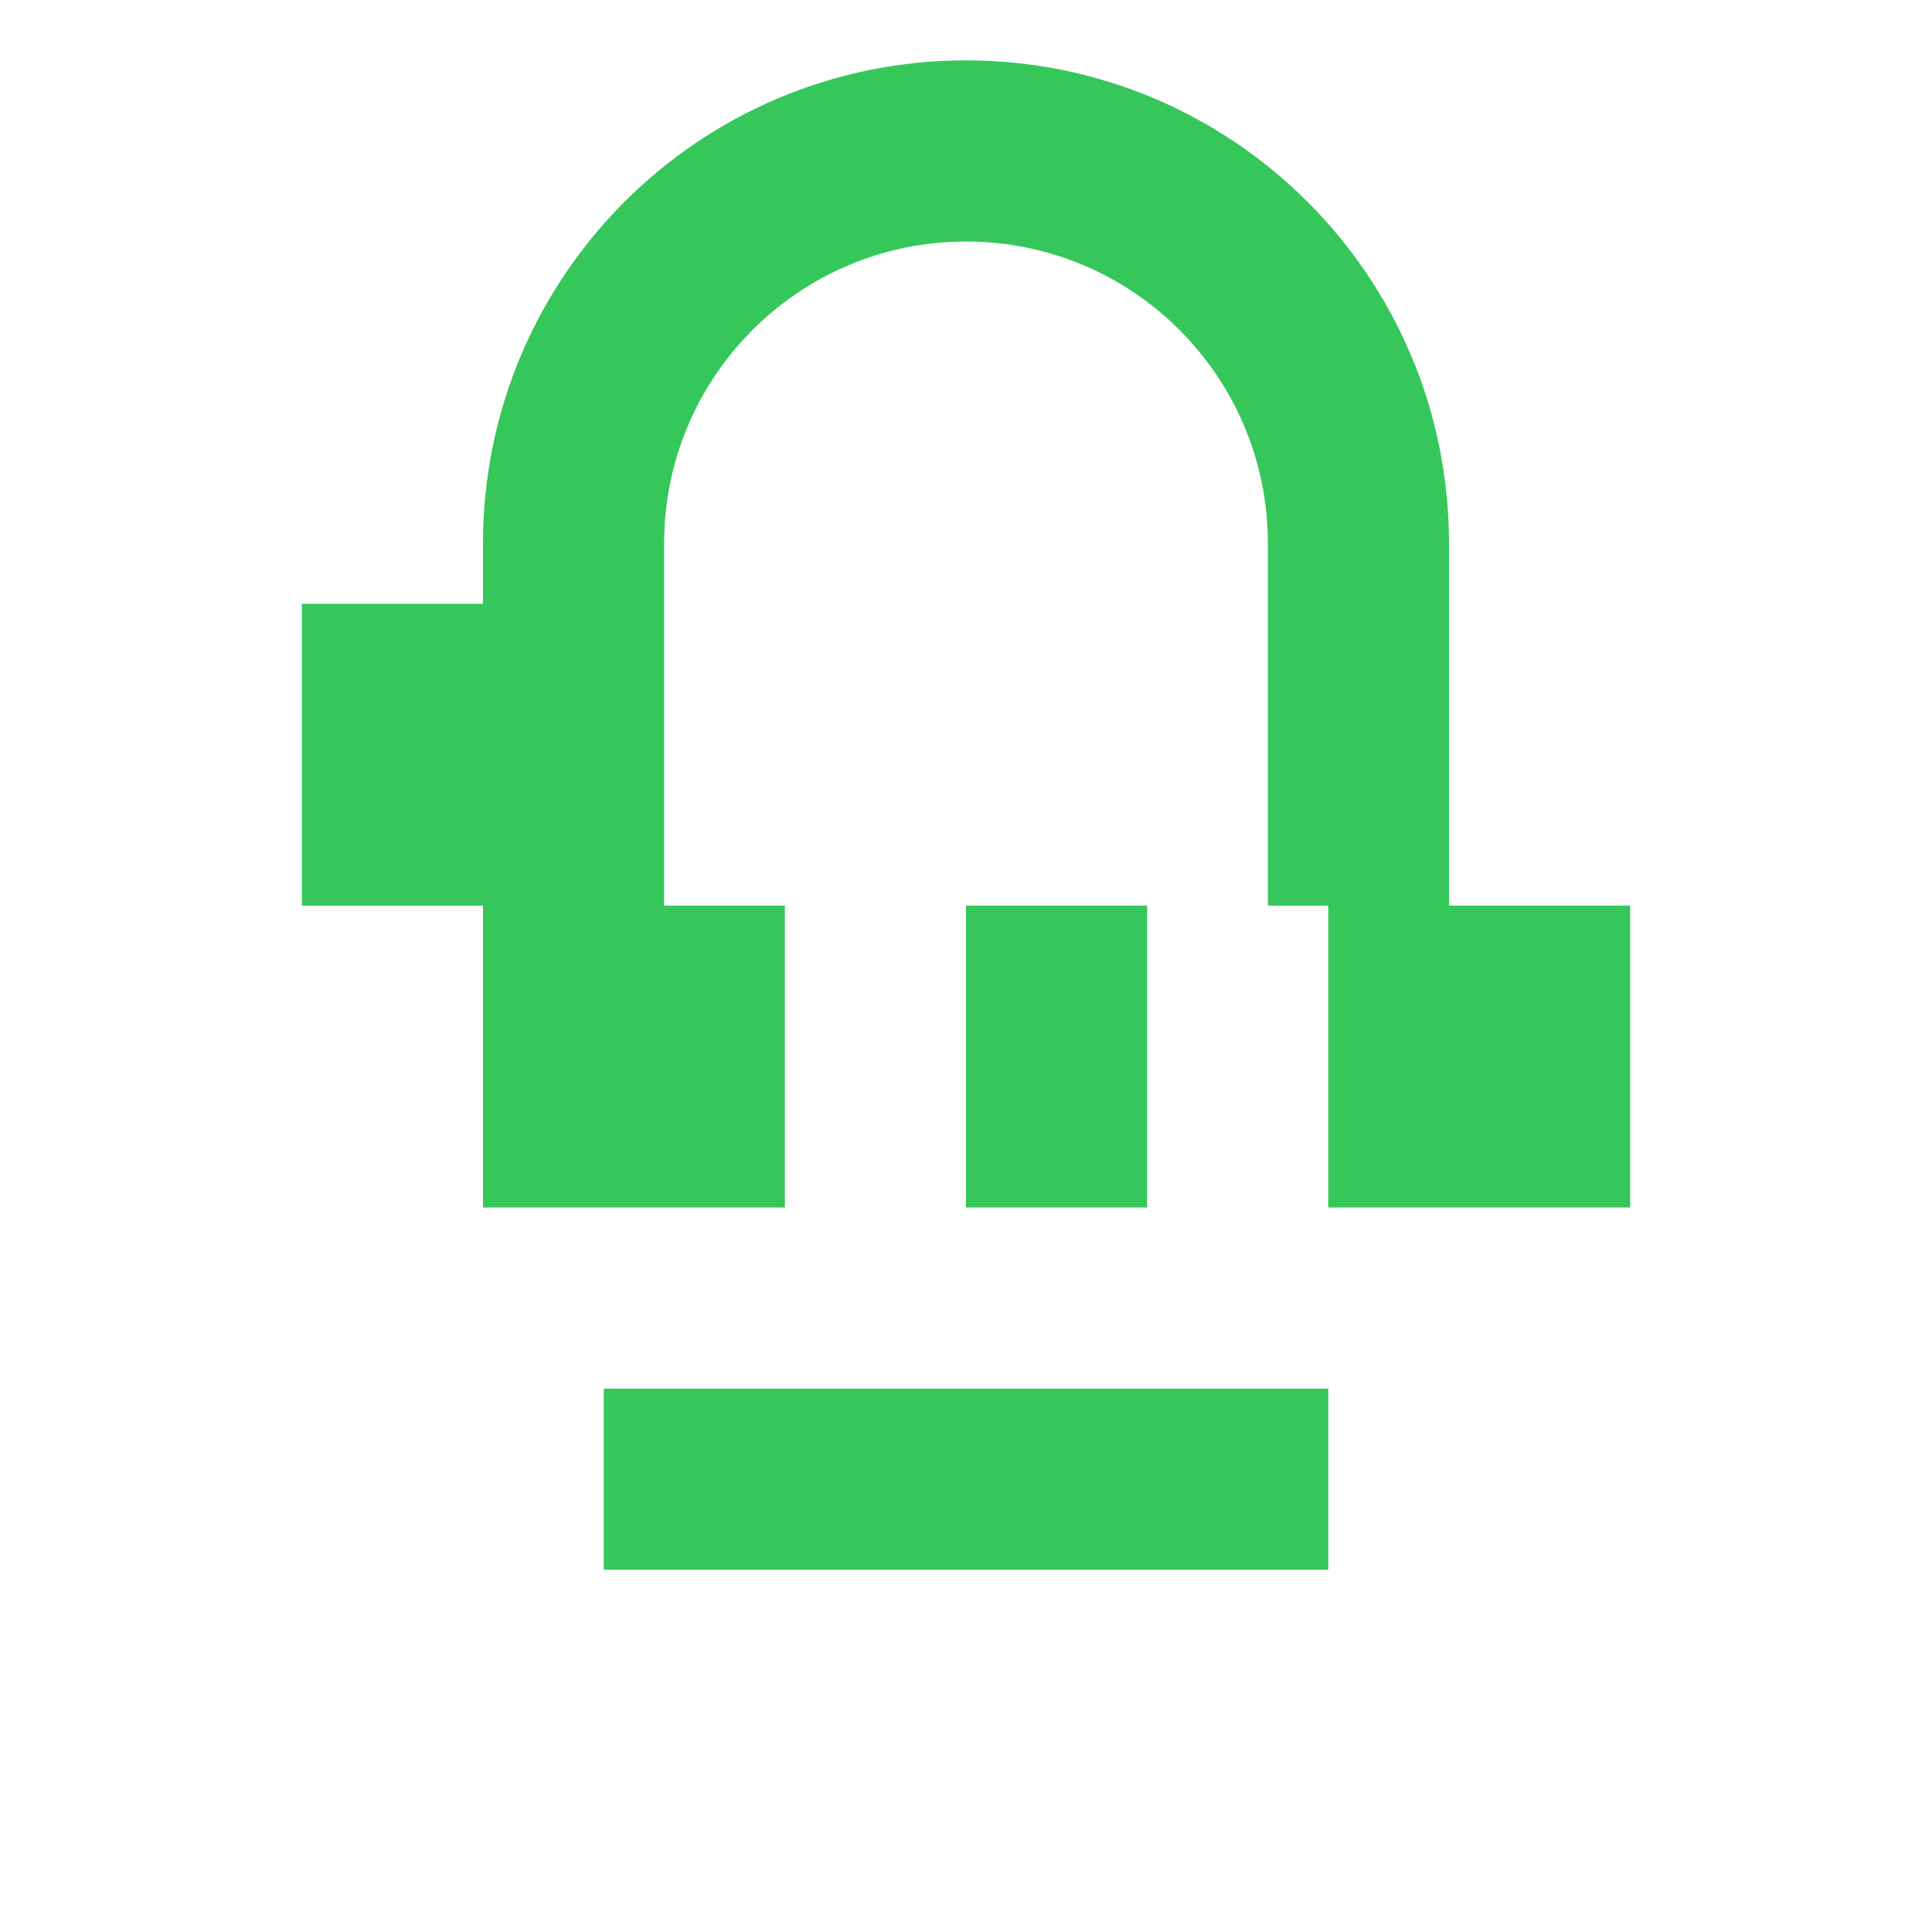
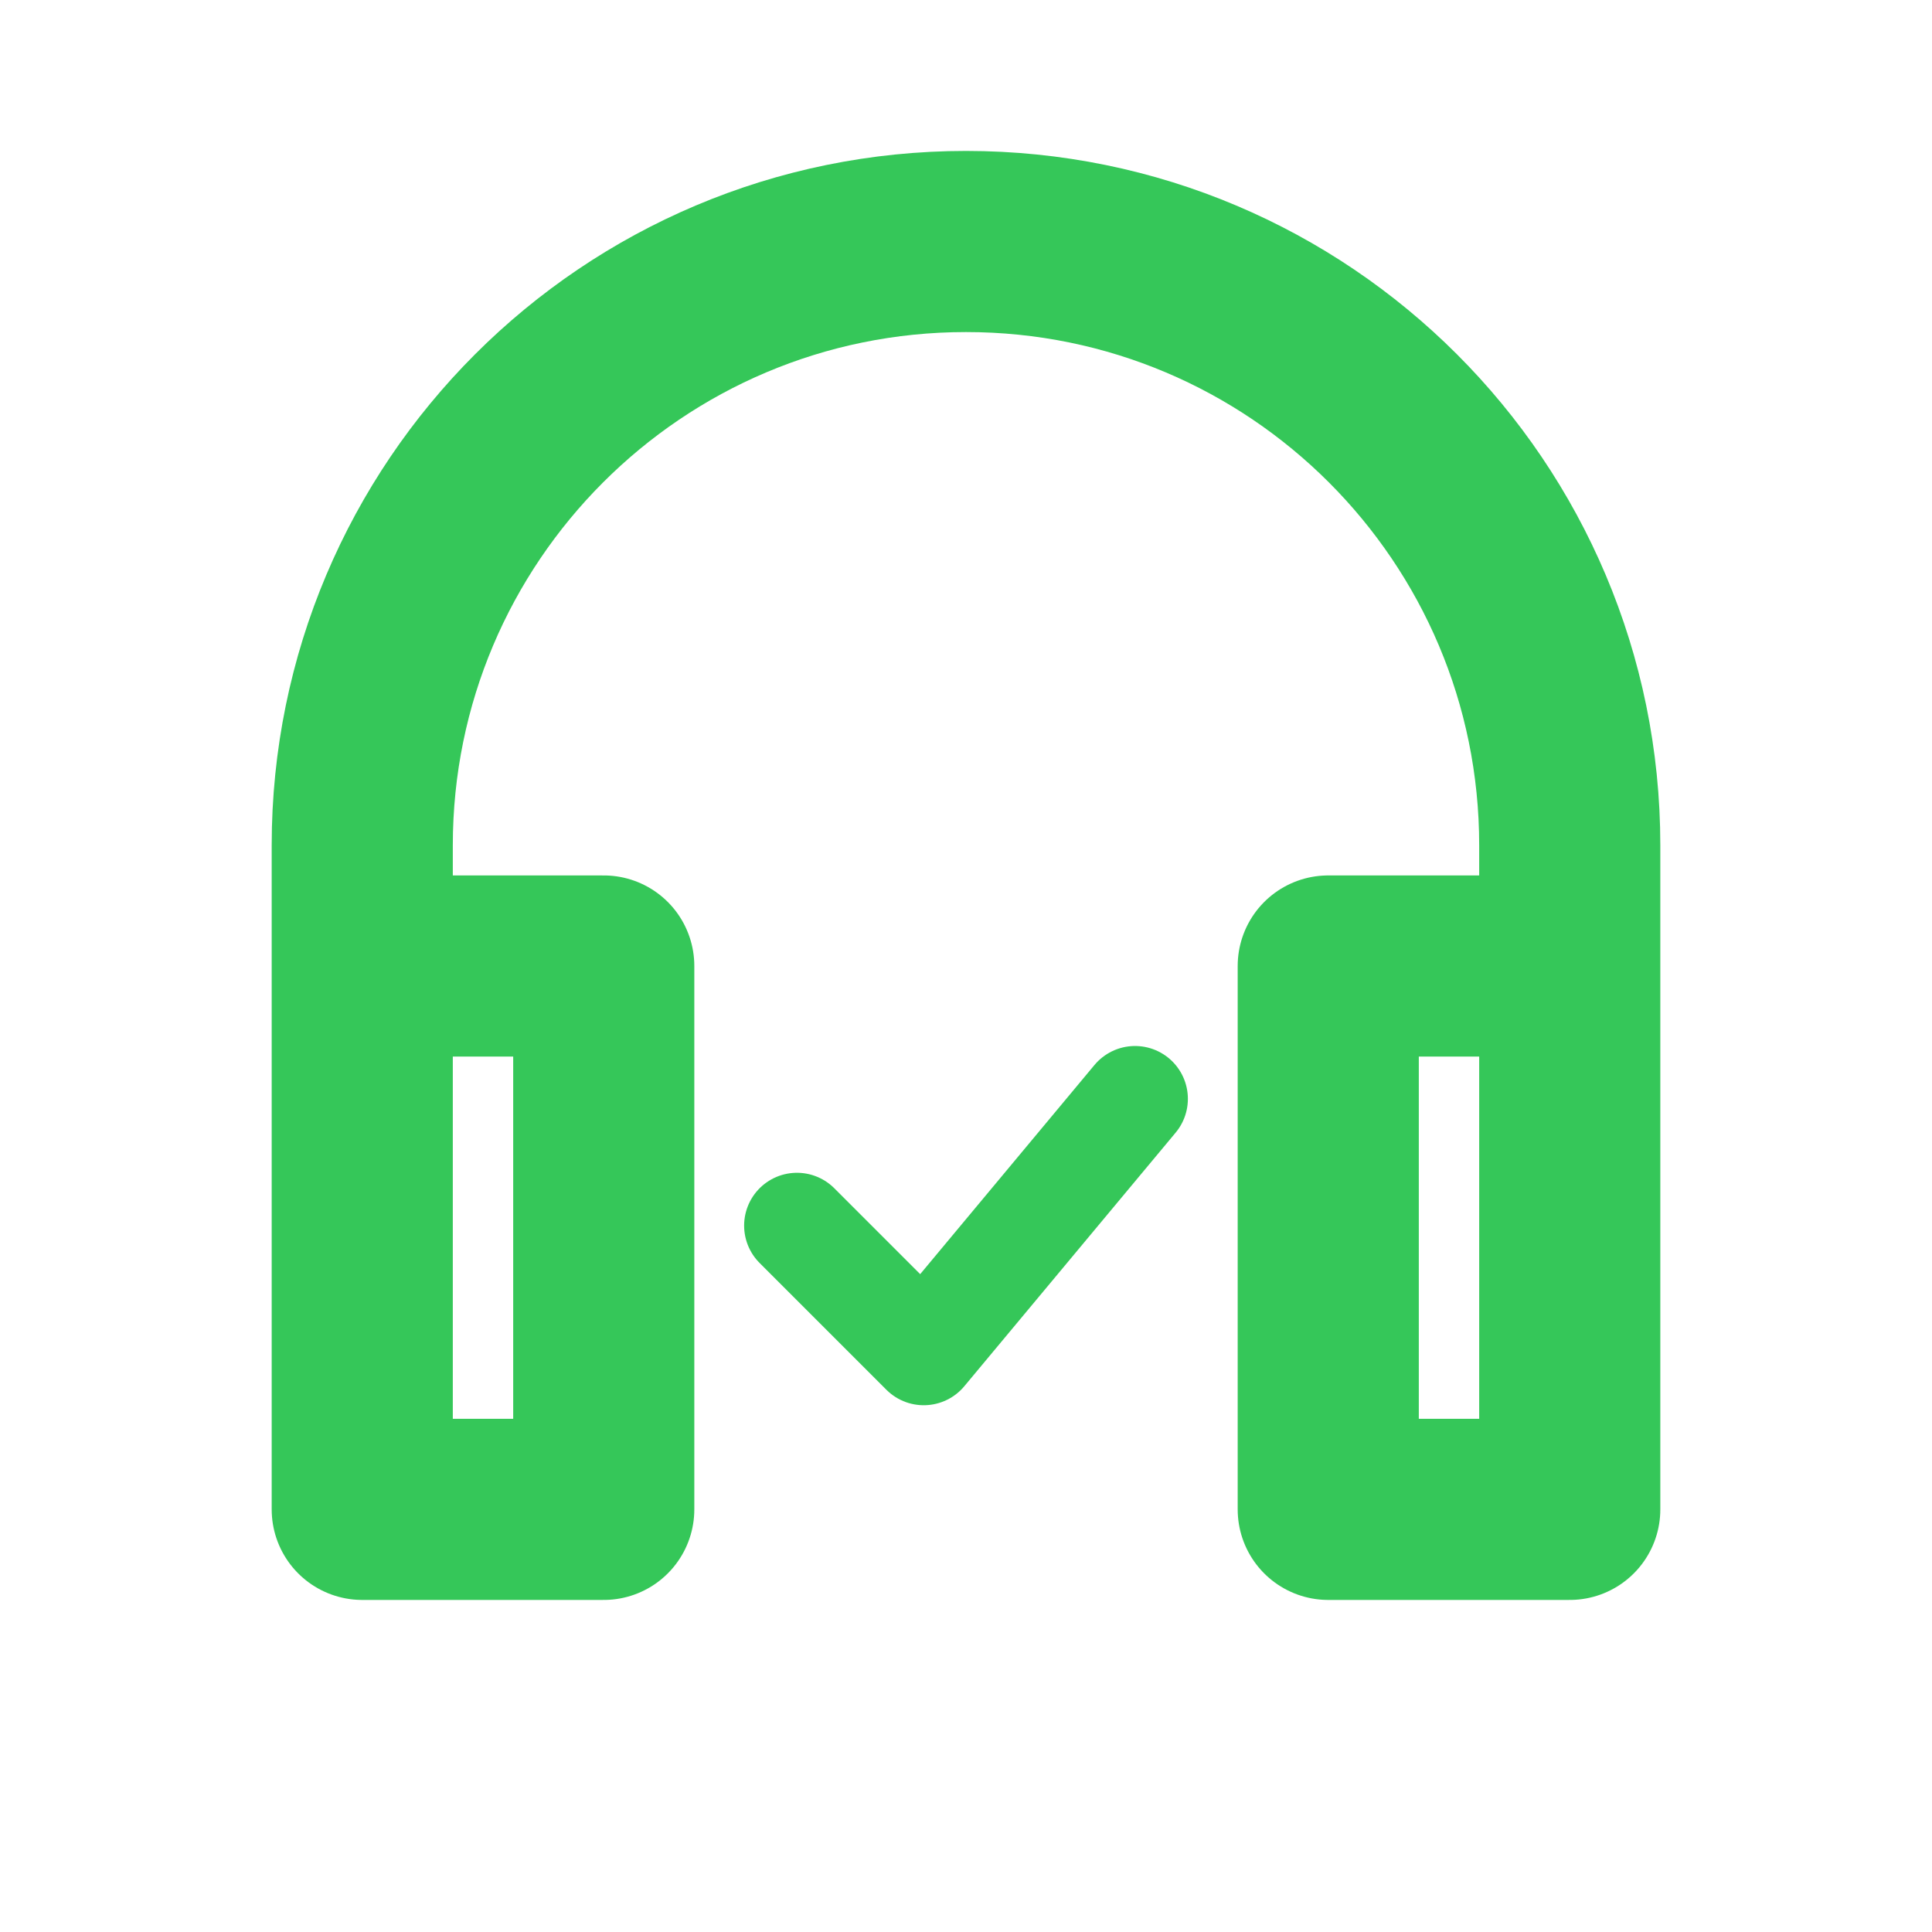
<svg xmlns="http://www.w3.org/2000/svg" width="32" height="32" viewBox="0 0 32 32">
-   <path fill="#35c759" d="M8 15V9a8 8 0 0 1 16 0v6h3v5h-5v-5h-3v5h-3v-5h-3v5H8v-5H5v-5h3zm3 0h10V9a5 5 0 0 0-10 0v6z" />
-   <path fill="#35c759" d="M10 23h12v3H10z" />
+   <g fill="none" stroke="#35c759" stroke-width="3" stroke-linecap="round" stroke-linejoin="round">
+     <path d="M6 21v-7a10 10 0 0 1 20 0v7M6 16v9h4v-9zm16 0v9h4v-9z" />
+     <g stroke-width="2.5" transform="translate(16 21) scale(0.7) translate(-16 -21)">
+       <path d="m12 20 3 3 5-6" />
+     </g>
+   </g>
</svg>
